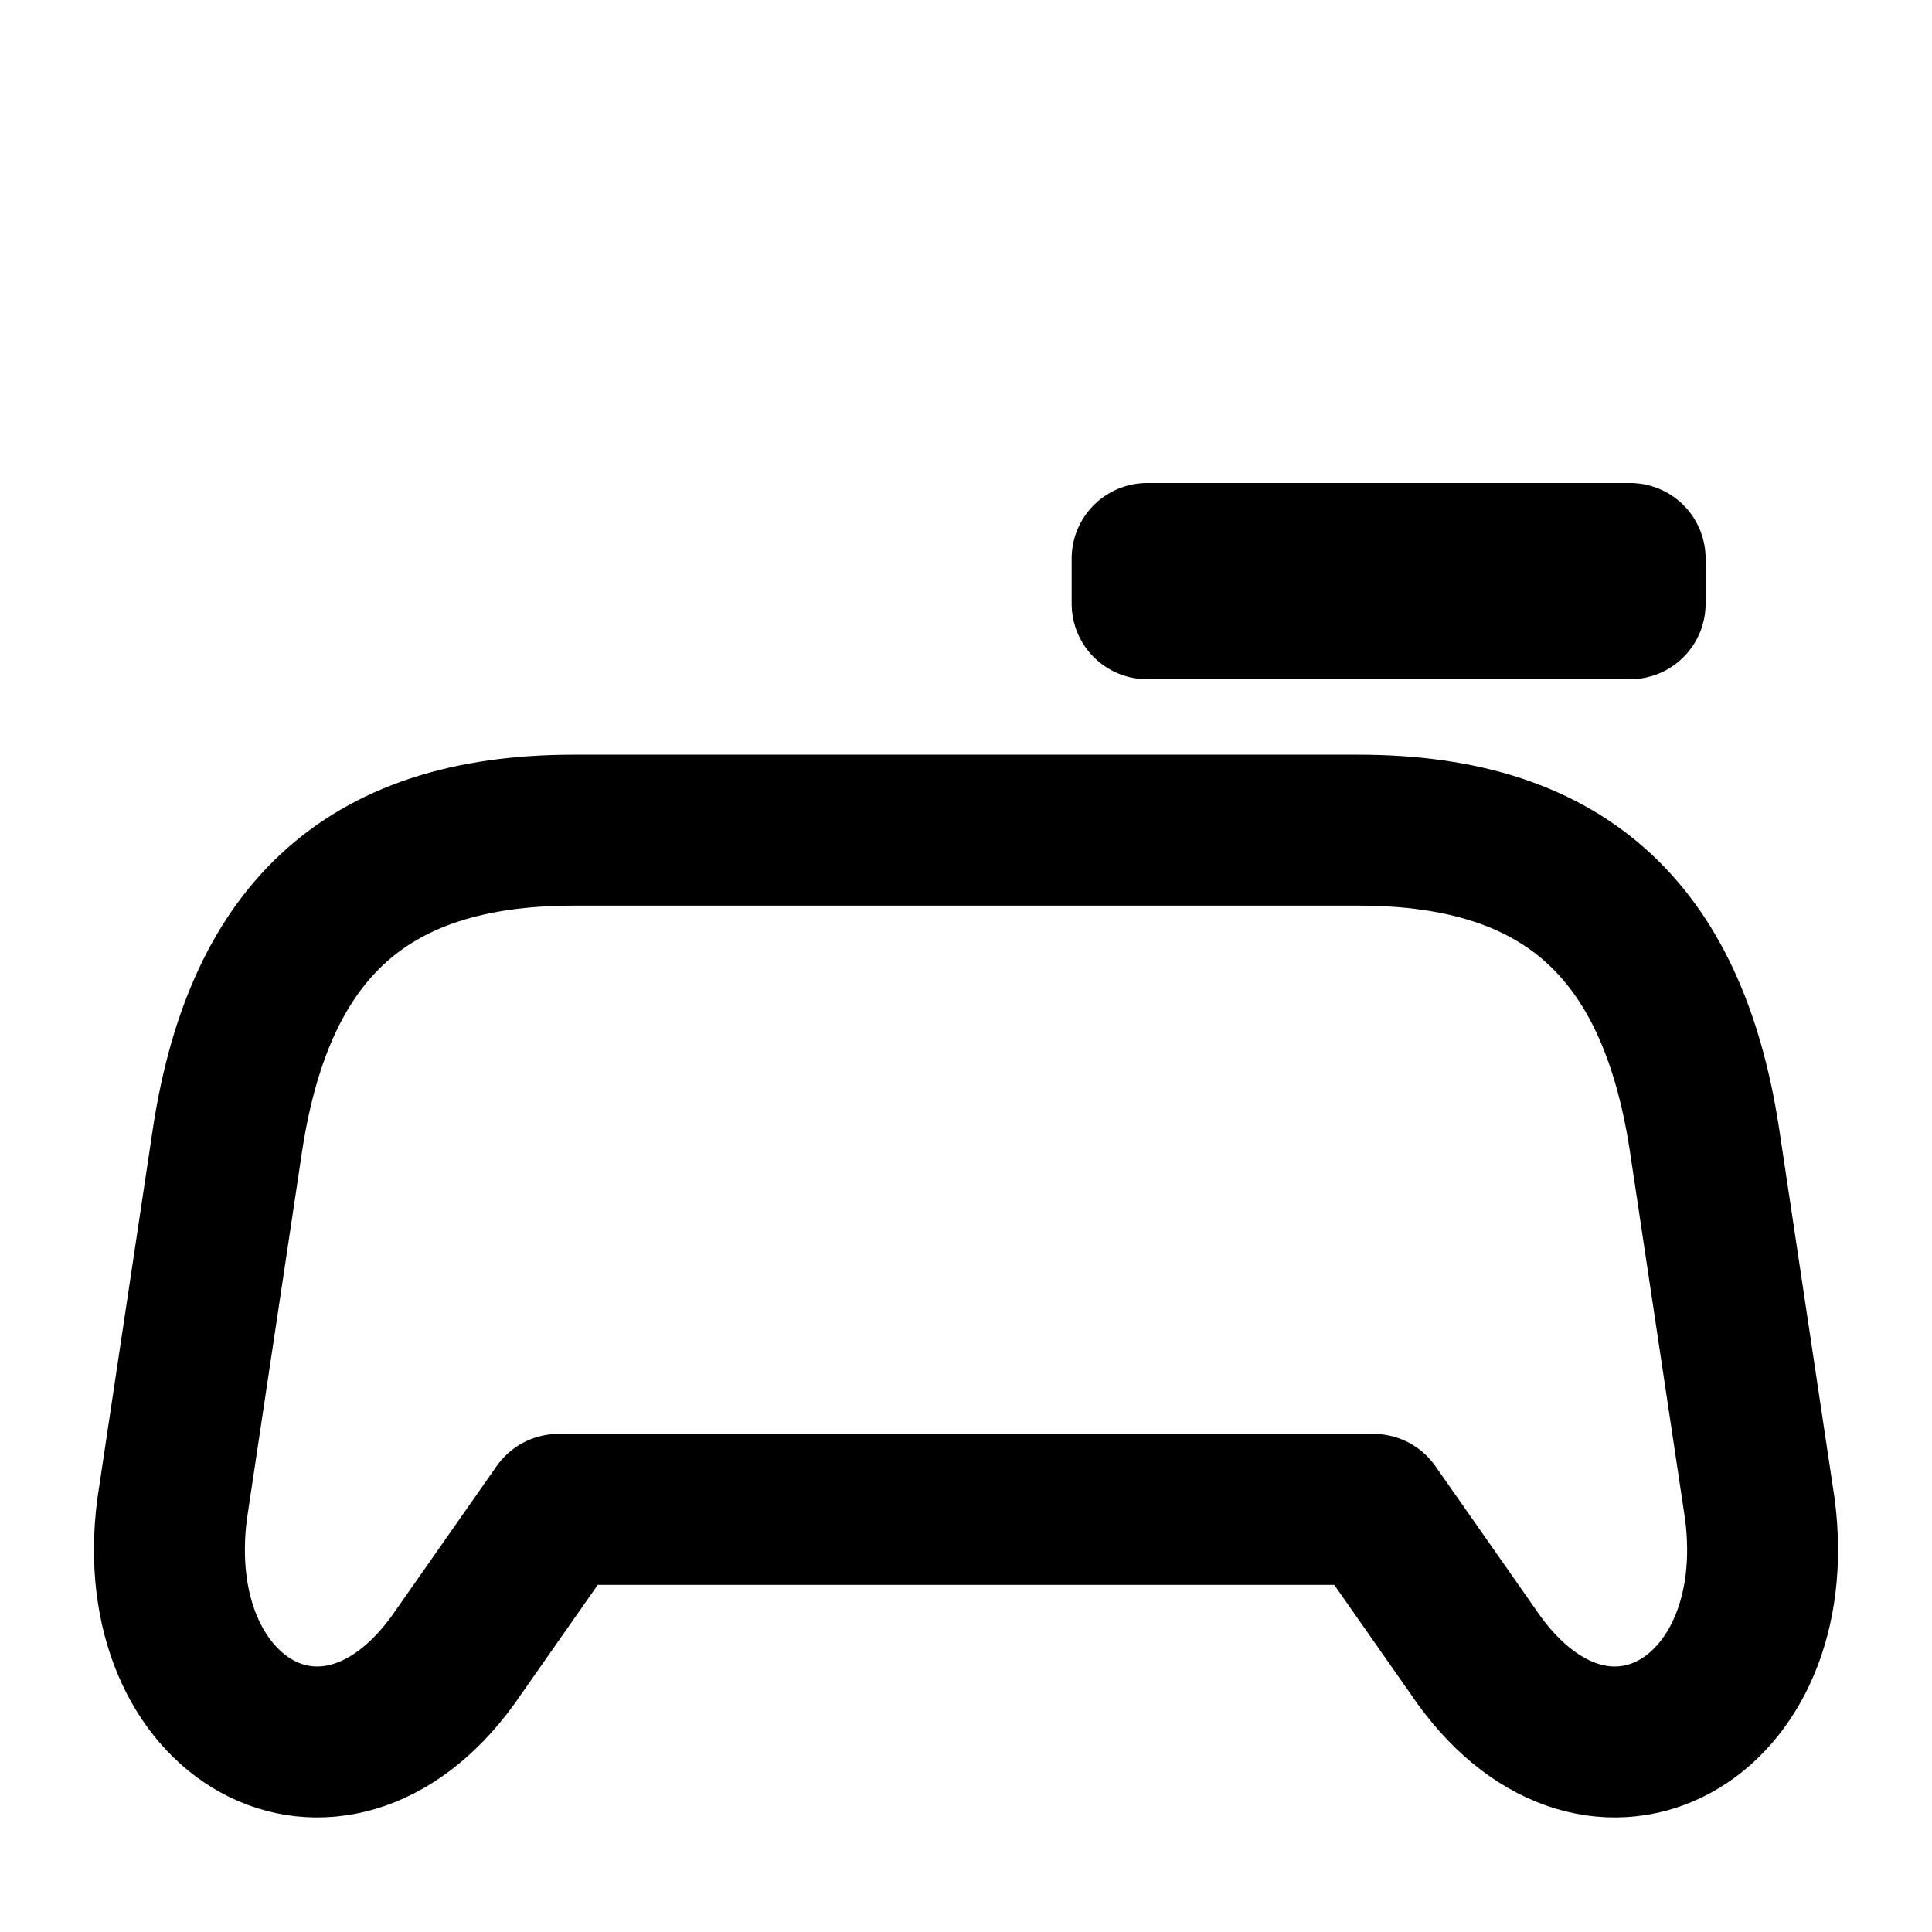
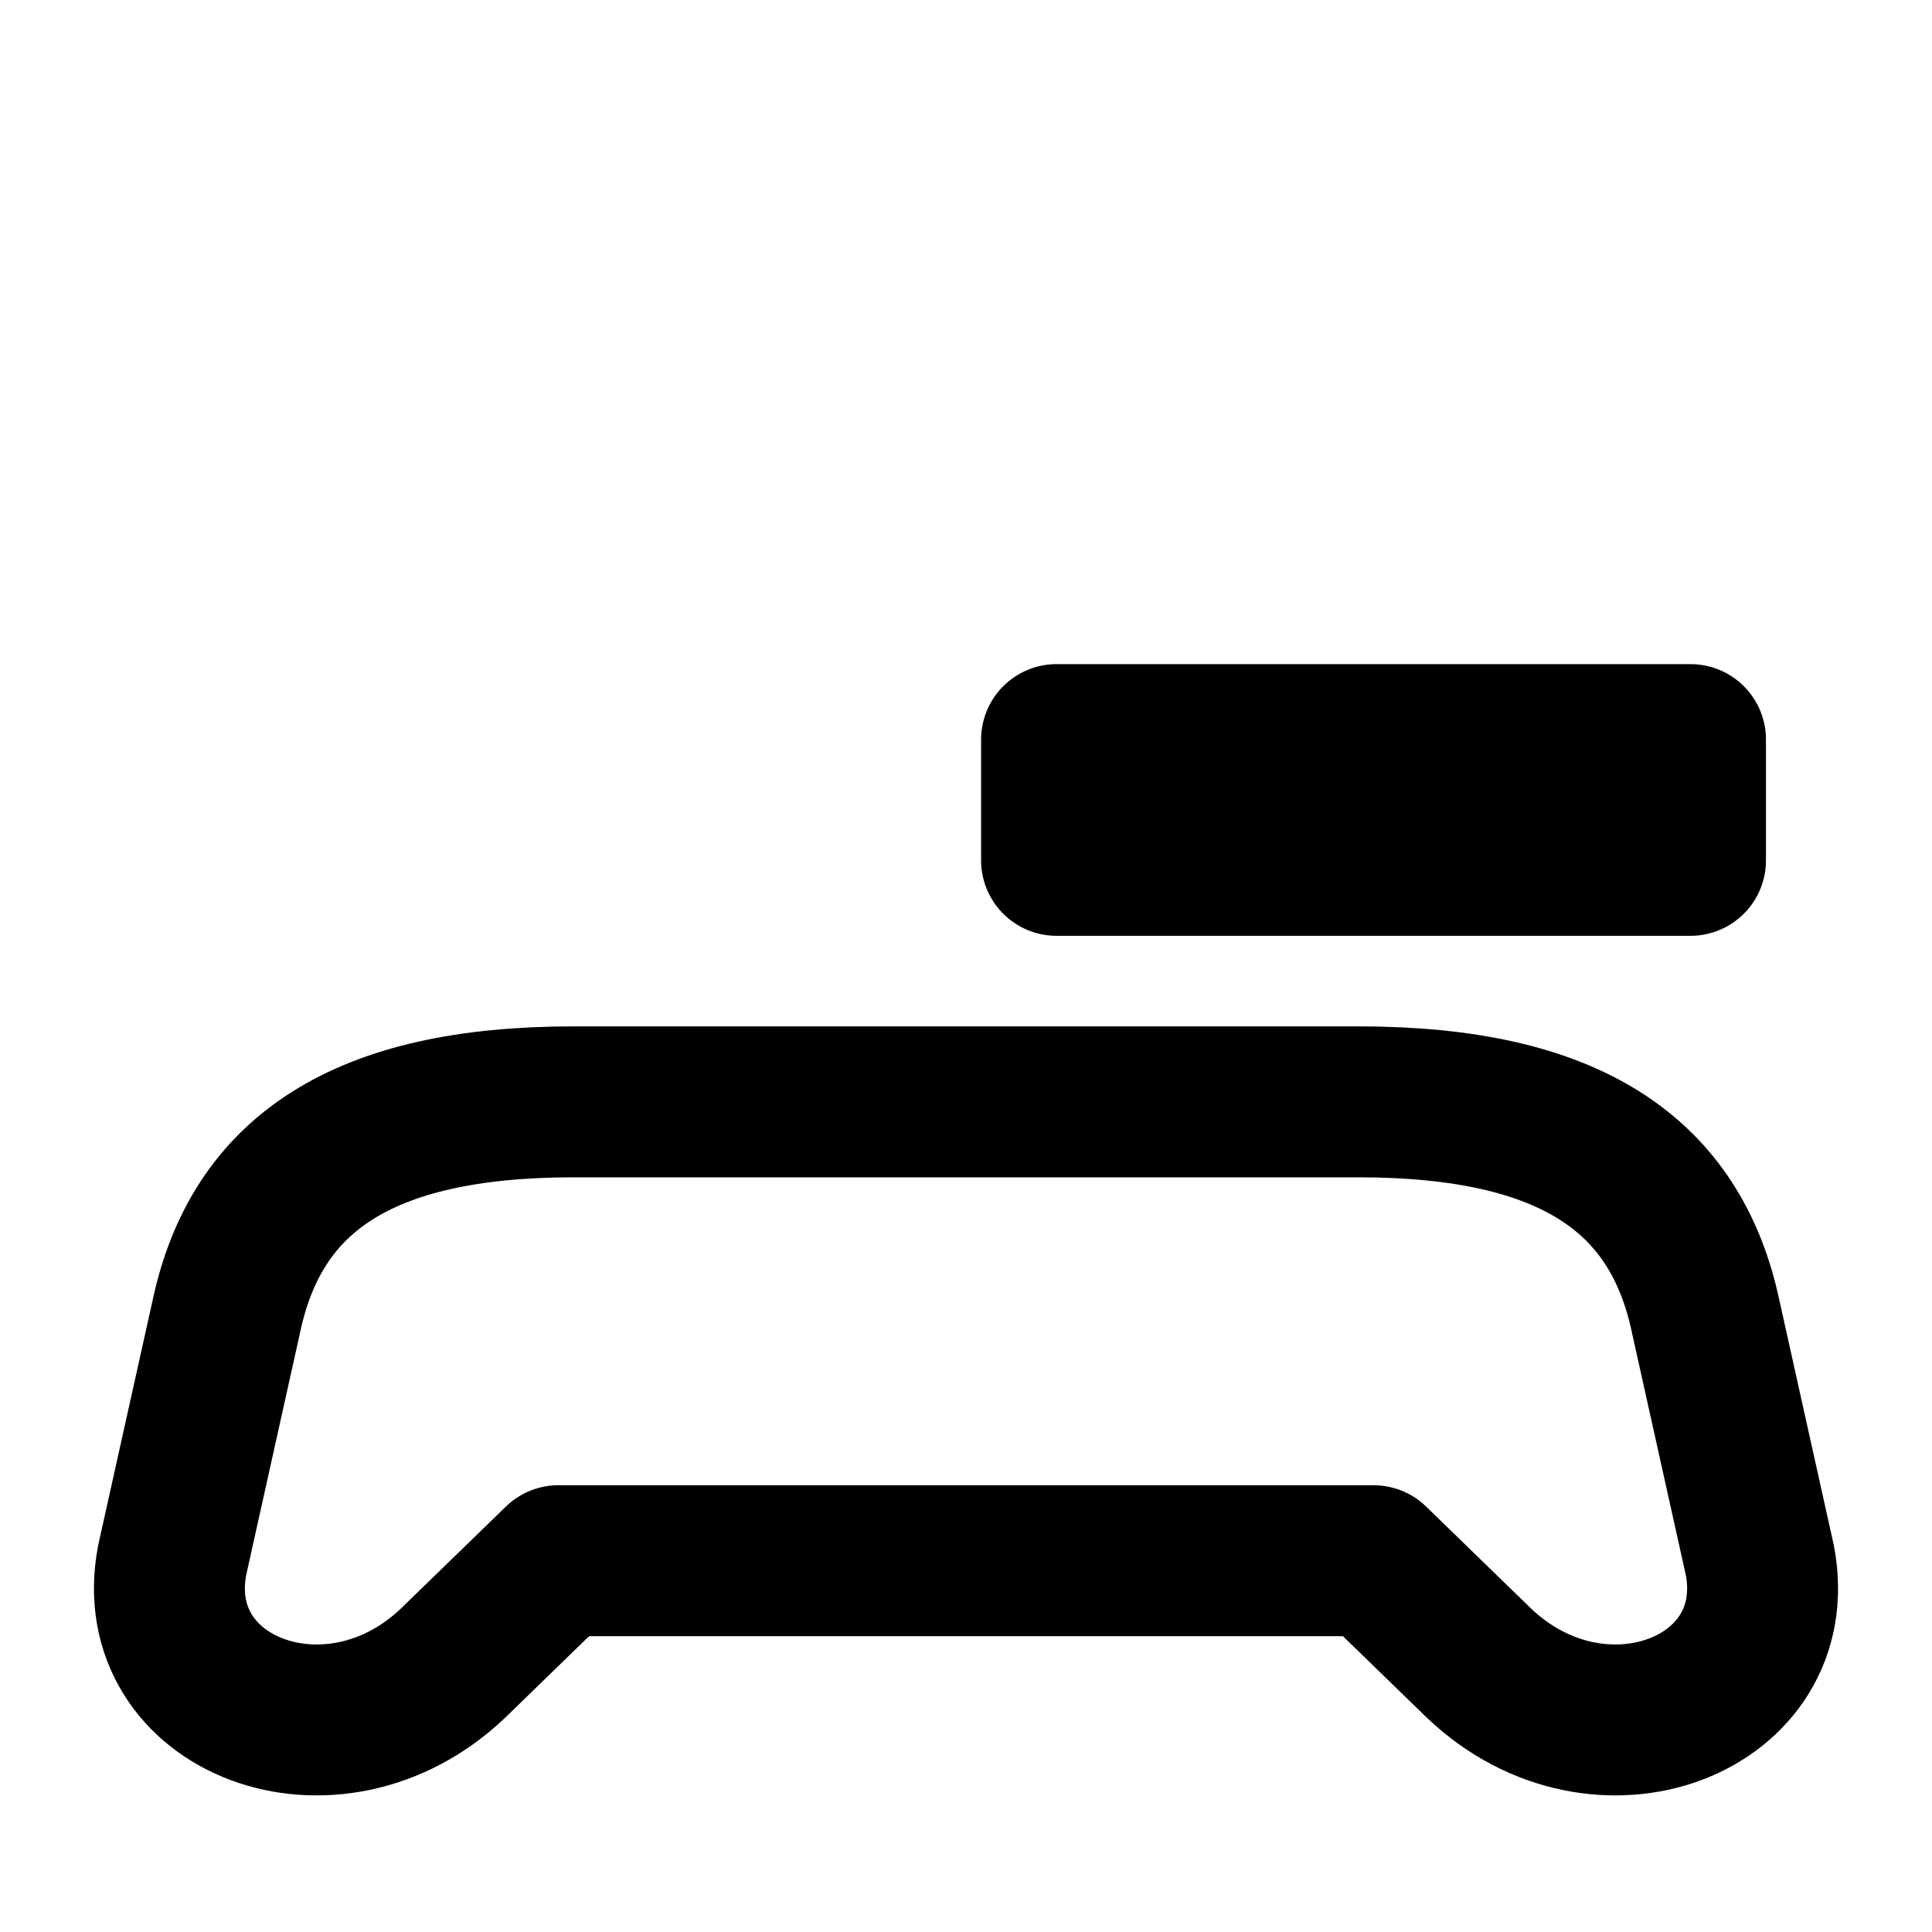
<svg xmlns="http://www.w3.org/2000/svg" viewBox="0 0 64 64" fill="none" stroke="currentColor" stroke-width="5" stroke-linecap="round" stroke-linejoin="round">
-   <path d="M19 27.5H45C52 27.5 55.5 31 56.5 38L58.3 50C59.2 57 53 60.5 49 55L45.5 50H18.5L15 55C11 60.5 4.8 57 5.7 50L7.5 38C8.5 31 12 27.5 19 27.5Z" />
-   <path fill="currentColor" d="M38 18.5H54V20H38Z" />
+   <path d="M19 36.5H45C52 36.5 55.5 38.9 56.5 43.6L58.3 51.7C59.2 56.5 53 58.9 49 55.1L45.5 51.7H18.5L15 55.1C11 58.9 4.8 56.5 5.7 51.7L7.5 43.6C8.5 38.9 12 36.5 19 36.5Z" />
+   <path fill="currentColor" d="M35 24.5H56V28.5H35Z" />
</svg>
